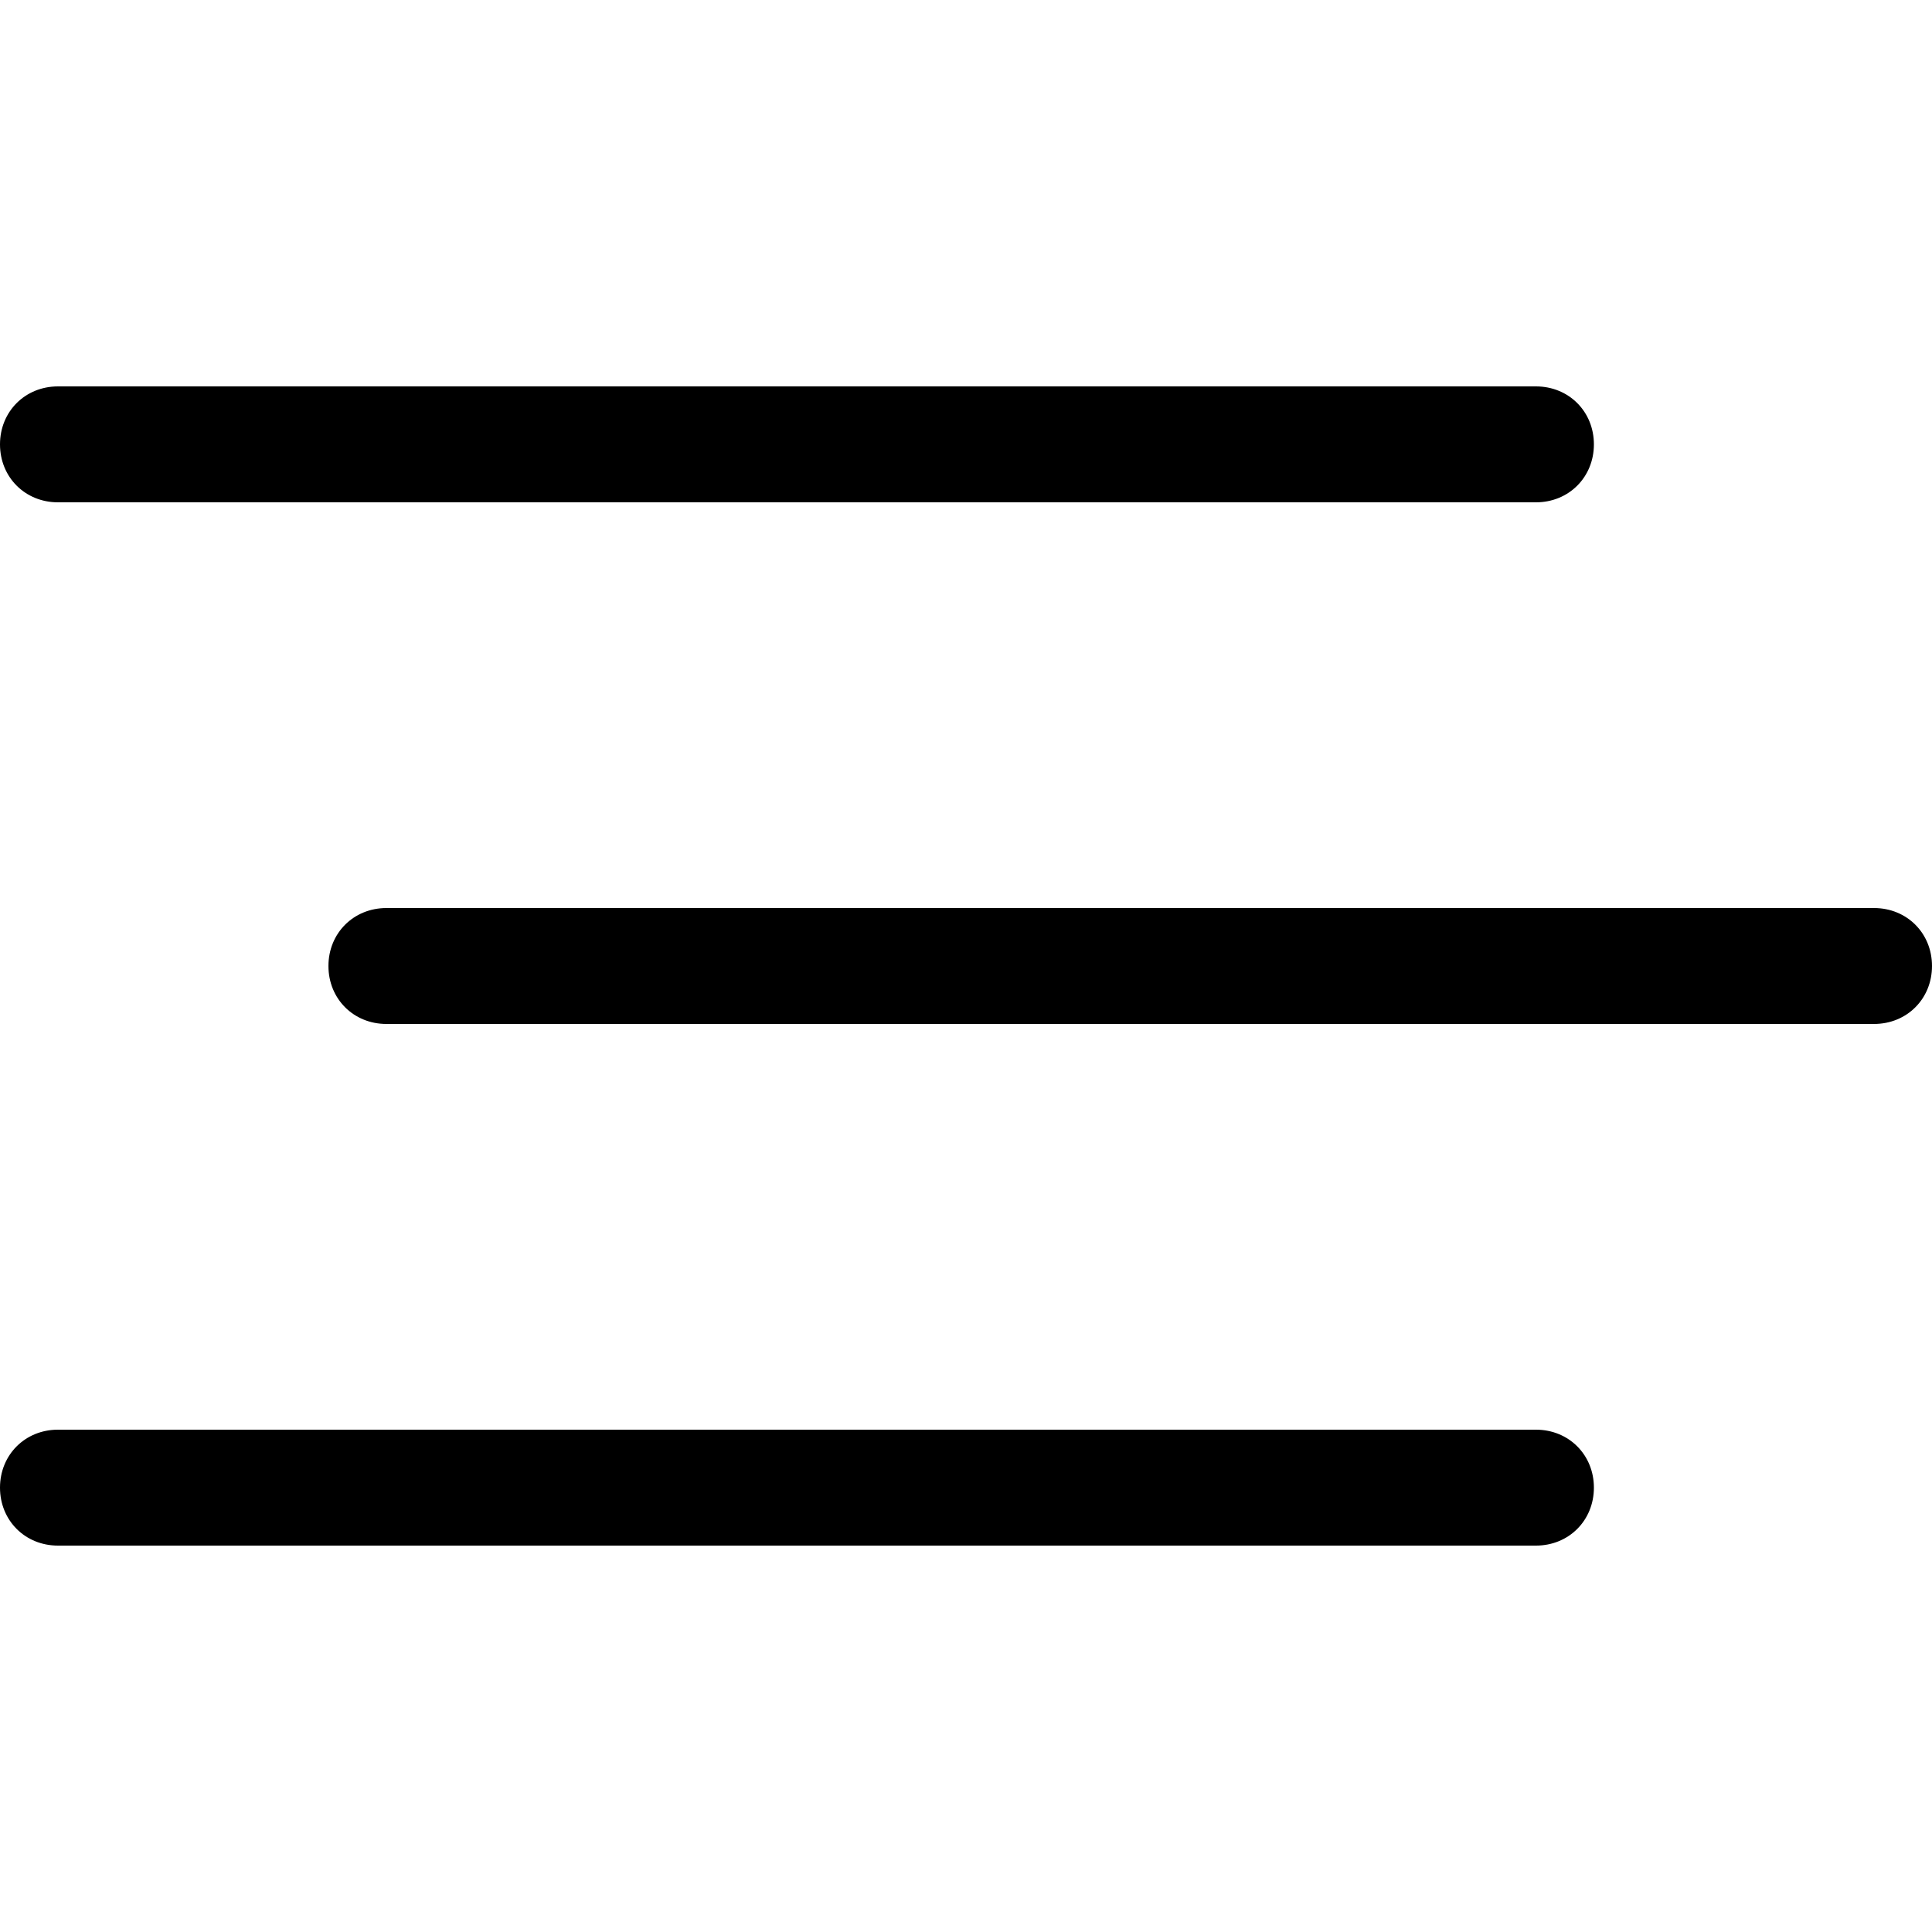
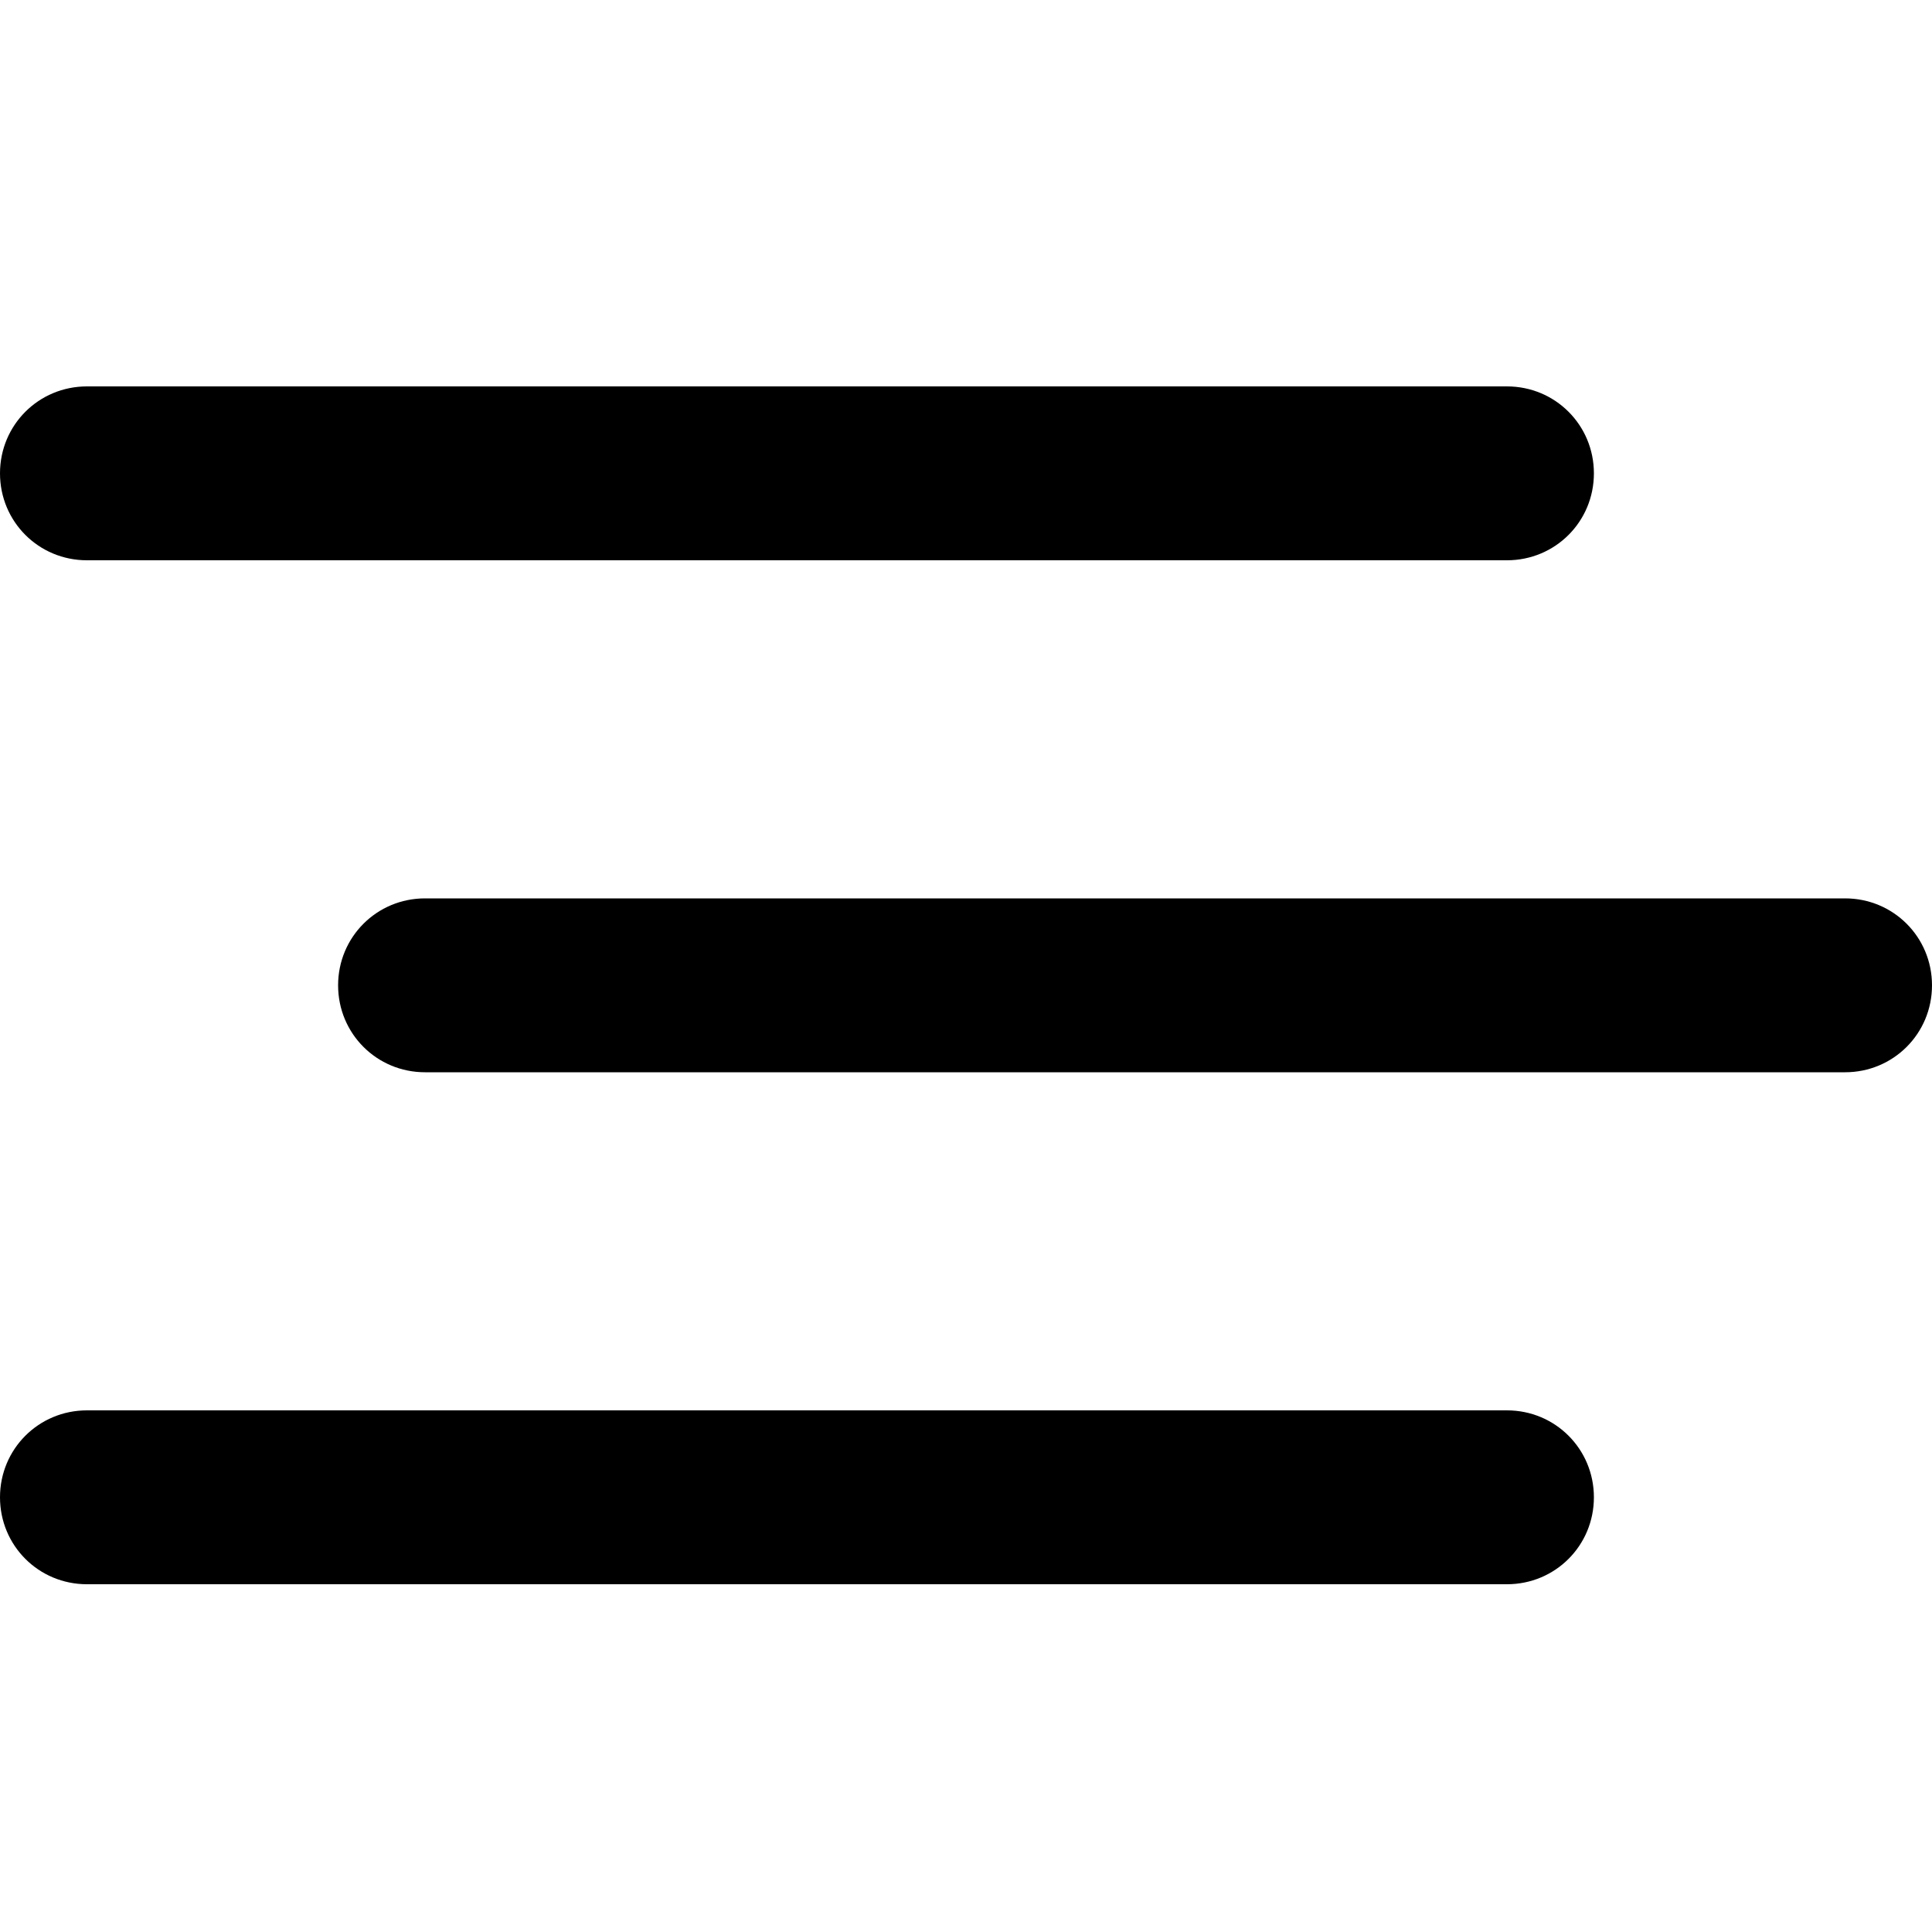
- <svg xmlns="http://www.w3.org/2000/svg" x="0px" y="0px" viewBox="0 0 100 100" class="nav__utilities__item__icon">
-   <path class="hamburger-line hamburger-line-1" d="M3,20h76.5c1.7,0,3,1.3,3,3v0c0,1.7-1.3,3-3,3H3c-1.7,0-3-1.3-3-3v0C0,21.3,1.3,20,3,20z" />
-   <path class="hamburger-line hamburger-line-2" d="M20,47h77c1.7,0,3,1.3,3,3v0c0,1.7-1.3,3-3,3H20c-1.7,0-3-1.3-3-3v0C17,48.3,18.3,47,20,47z" />
-   <path class="hamburger-line hamburger-line-3" d="M3,74h76.5c1.7,0,3,1.3,3,3l0,0c0,1.7-1.3,3-3,3H3c-1.7,0-3-1.3-3-3l0,0C0,75.3,1.3,74,3,74z" />
+ <svg xmlns="http://www.w3.org/2000/svg" x="0px" y="0px" viewBox="0 0 100 100">
+   <path class="hamburger-line hamburger-line-1" d="M78,29H4.5C2,29,0,27,0,24.5v0C0,22,2,20,4.5,20H78c2.5,0,4.5,2,4.5,4.5v0C82.5,27,80.5,29,78,29z" />
+   <path class="hamburger-line hamburger-line-2" d="M78,82H4.5C2,82,0,80,0,77.5v0C0,75,2,73,4.5,73H78c2.5,0,4.5,2,4.5,4.5v0C82.5,80,80.5,82,78,82z" />
+   <path class="hamburger-line hamburger-line-3" d="M95.5,55.5H22c-2.5,0-4.5-2-4.5-4.5v0c0-2.5,2-4.5,4.5-4.5h73.5c2.5,0,4.5,2,4.5,4.5v0C100,53.5,98,55.5,95.5,55.5z" />
</svg>
